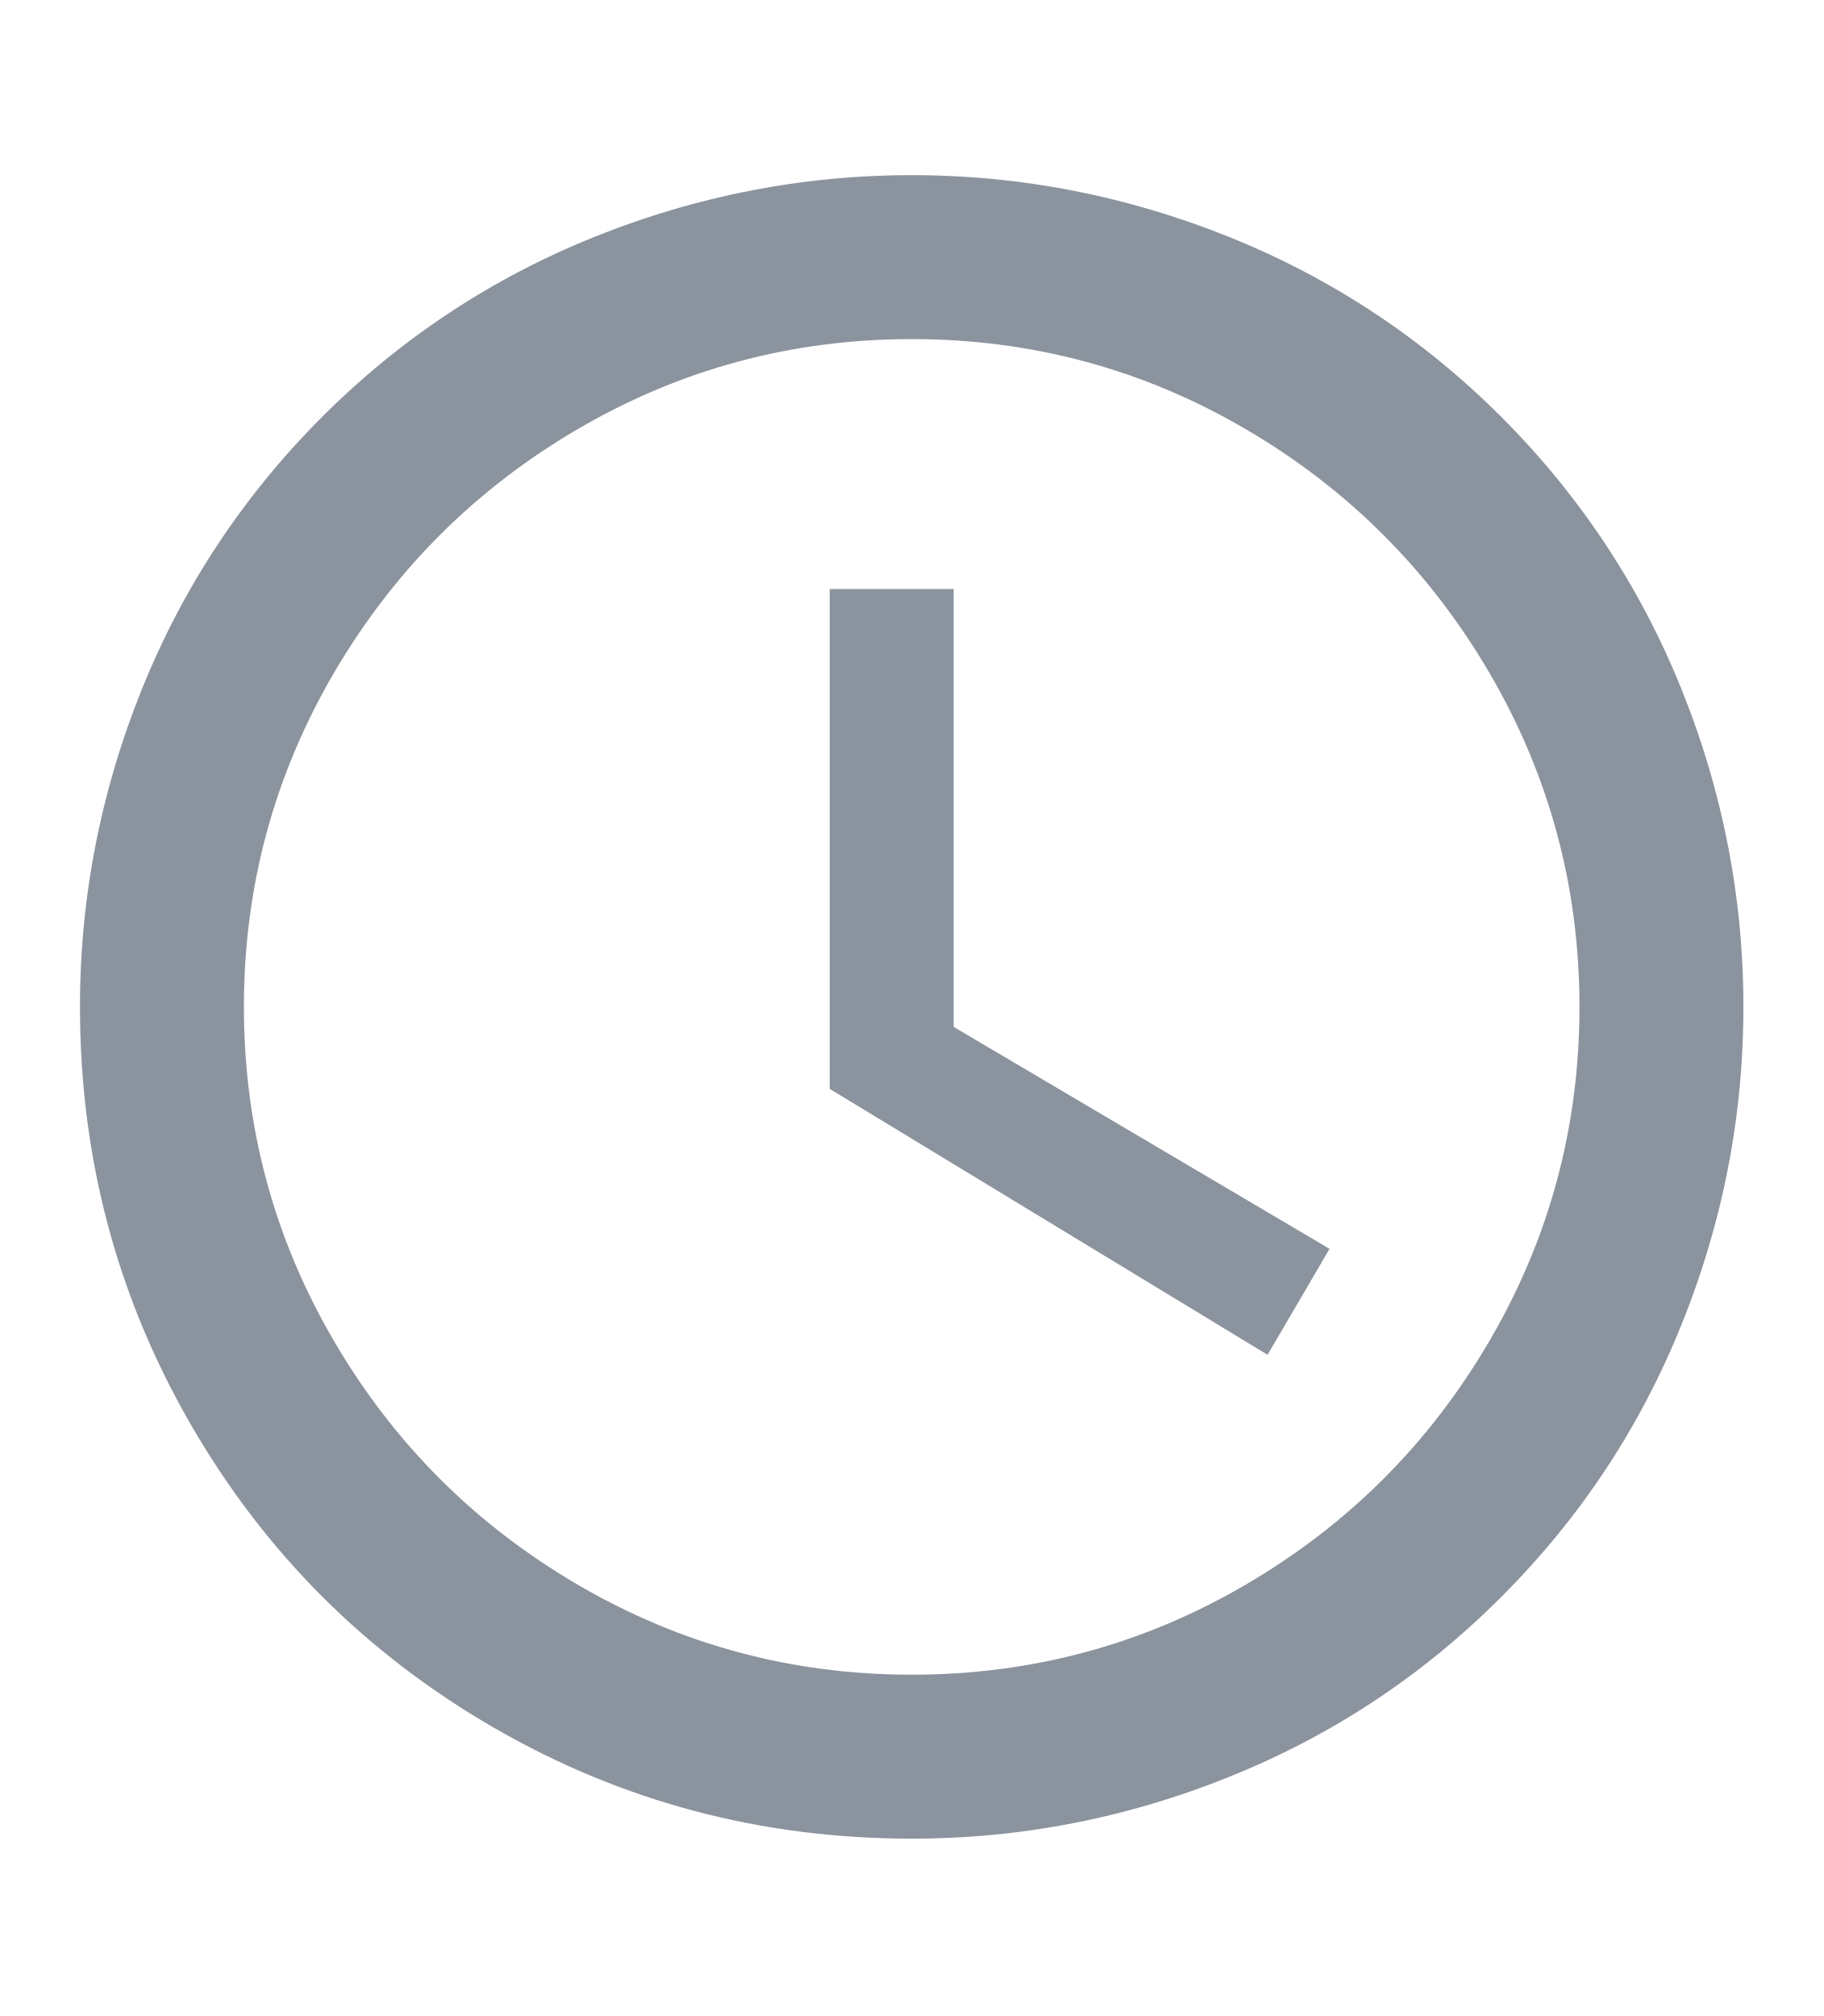
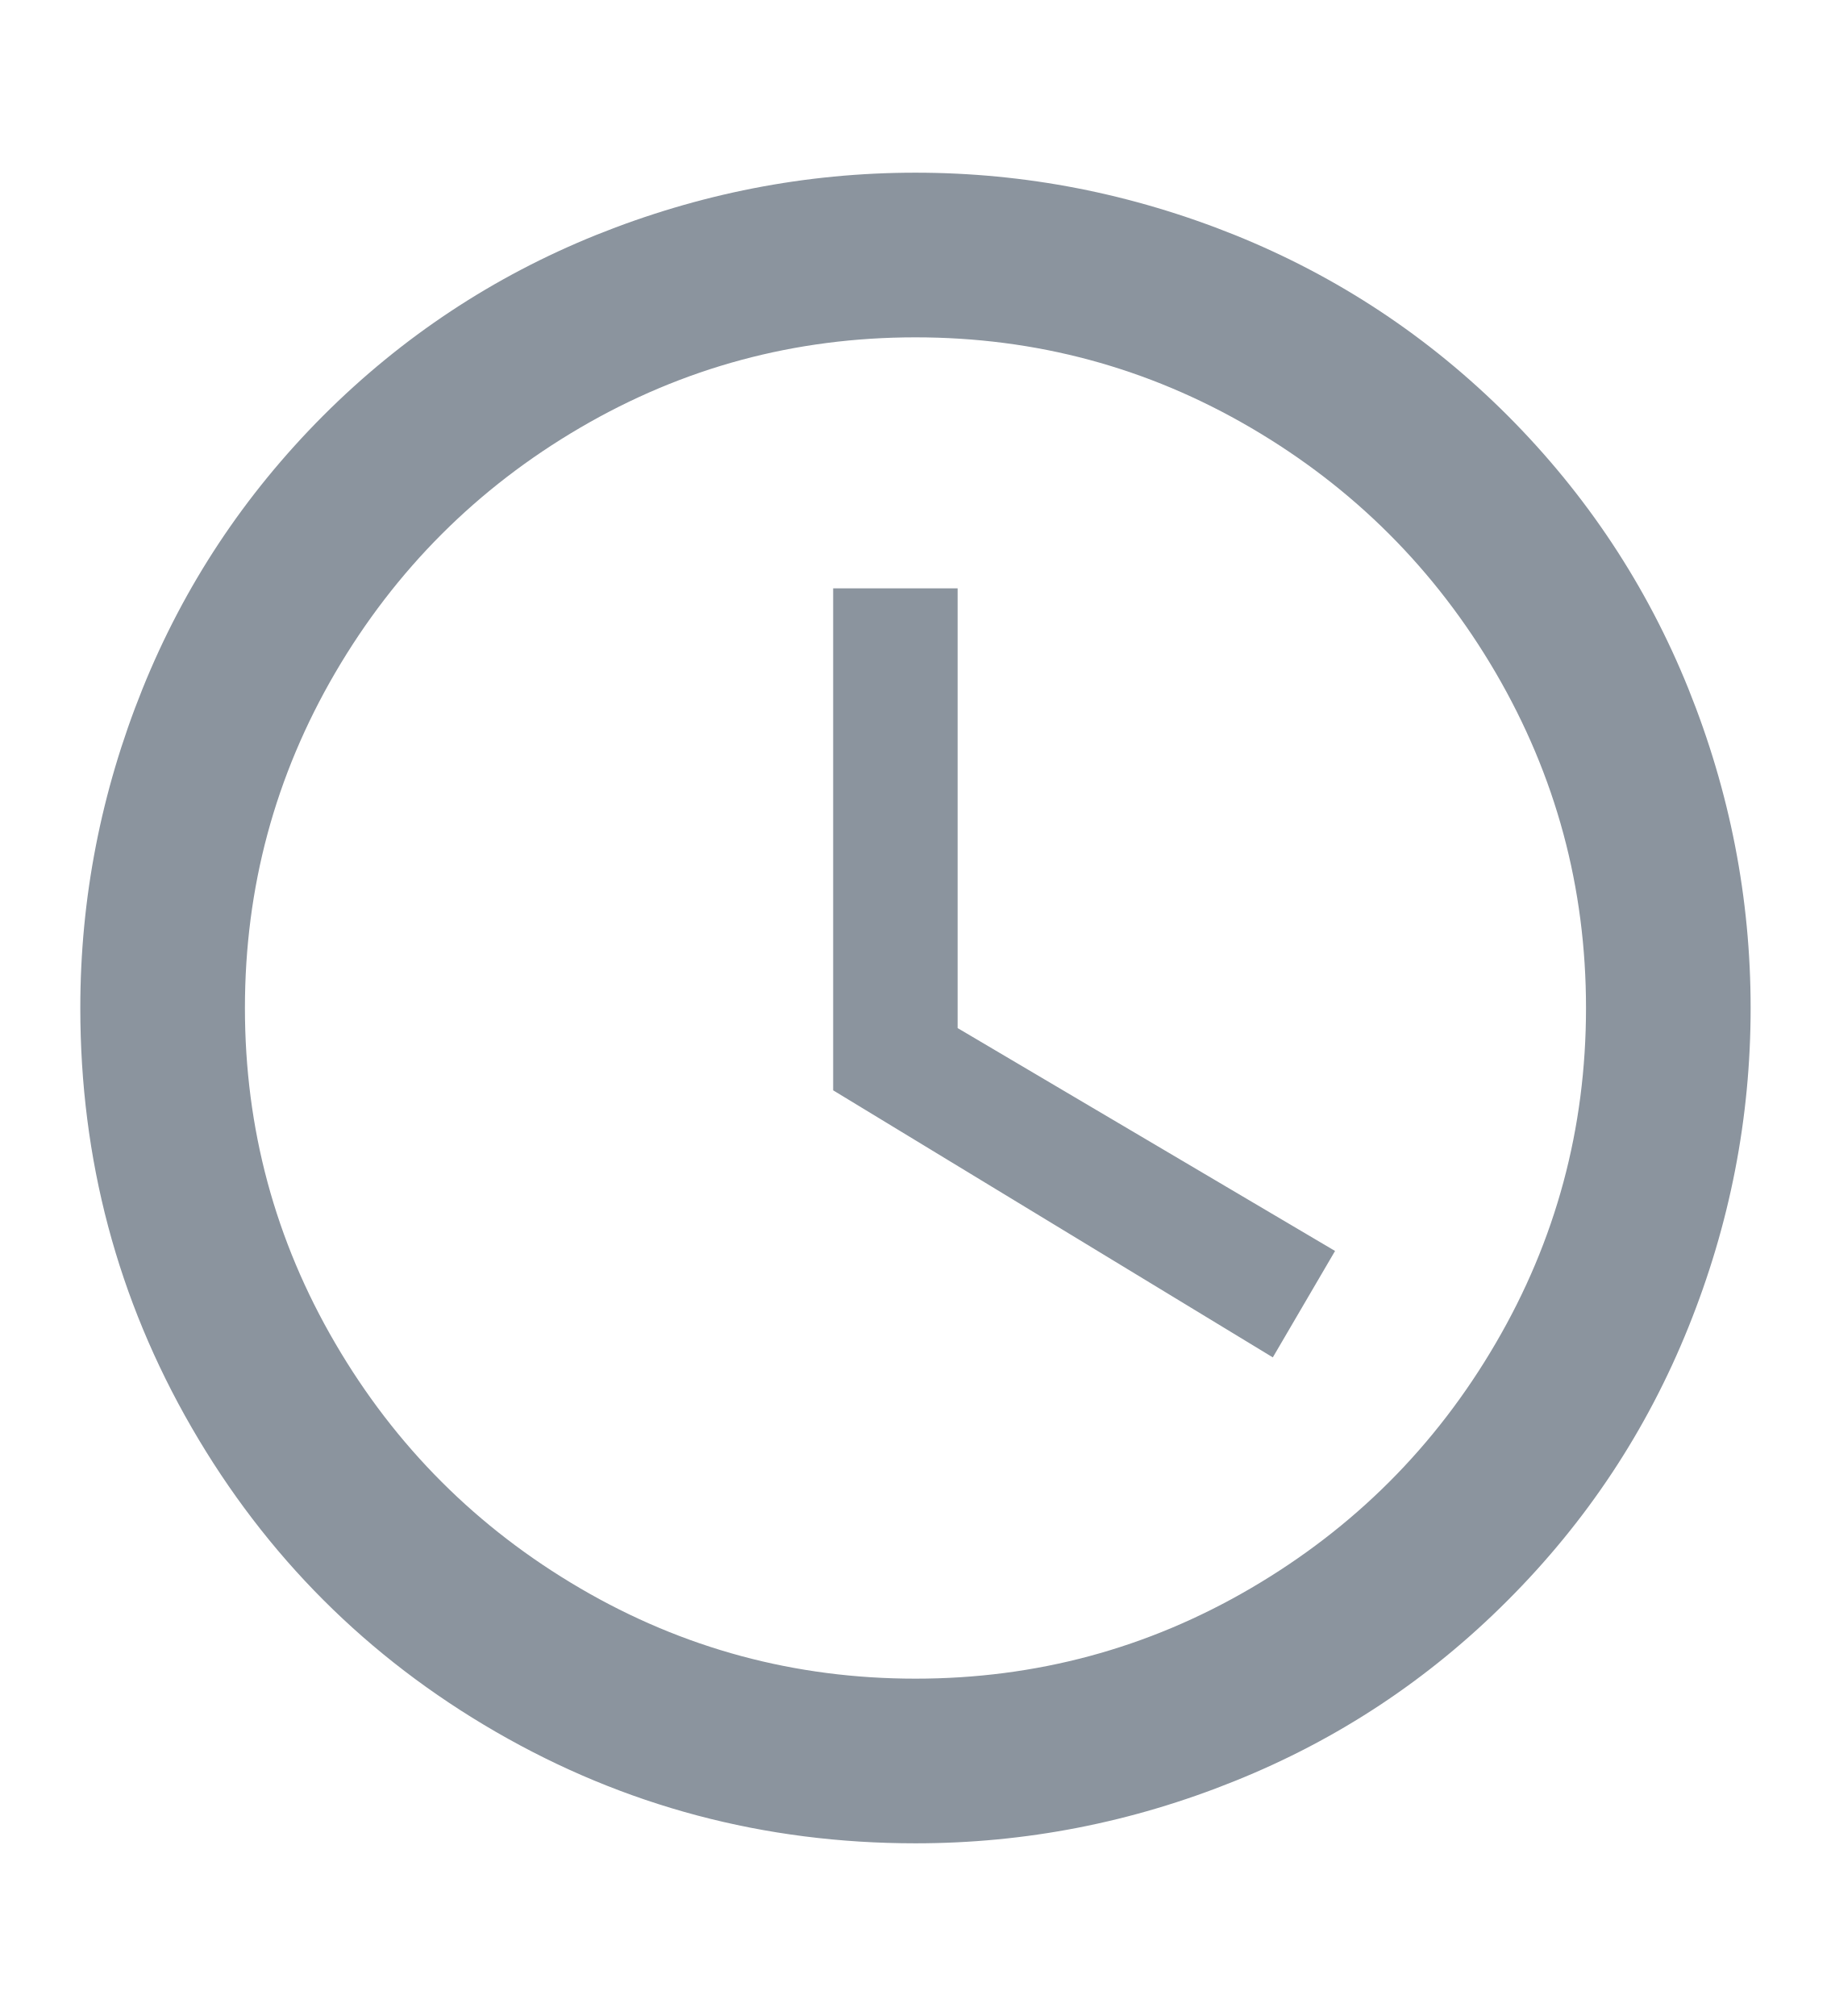
- <svg xmlns="http://www.w3.org/2000/svg" viewBox="-4 15.64 91.2 100.83" height="20" role="img" aria-label="clock-outline">
+ <svg xmlns="http://www.w3.org/2000/svg" viewBox="-4 15.8 91.2 100.4" height="20" role="img" aria-label="clock-outline">
  <path fill="#8b949e" fill-rule="evenodd" d="M41.6 99.4C47.6 99.4 53.17 97.9 58.3 94.9C63.43 91.9 67.5 87.84 70.5 82.7C73.5 77.57 75 72 75 66C75 60 73.5 54.44 70.5 49.3C67.5 44.17 63.43 40.1 58.3 37.1C53.17 34.1 47.6 32.6 41.6 32.6C35.6 32.6 30.03 34.1 24.9 37.1C19.77 40.1 15.7 44.17 12.7 49.3C9.7 54.44 8.2 60 8.2 66C8.2 72 9.7 77.57 12.7 82.7C15.7 87.84 19.77 91.9 24.9 94.9C30.03 97.9 35.6 99.4 41.6 99.4ZM41.6 24.4C47.07 24.4 52.37 25.44 57.5 27.5C62.63 29.57 67.17 32.57 71.1 36.5C75.03 40.44 78.03 44.97 80.1 50.1C82.17 55.24 83.2 60.54 83.2 66C83.2 71.47 82.17 76.77 80.1 81.9C78.03 87.04 75.03 91.57 71.1 95.5C67.17 99.44 62.63 102.44 57.5 104.5C52.37 106.57 47.07 107.6 41.6 107.6C34.07 107.6 27.1 105.75 20.7 102.05C14.3 98.35 9.25 93.3 5.55 86.9C1.85 80.5 0 73.54 0 66C0 60.54 1.03 55.24 3.1 50.1C5.17 44.97 8.17 40.44 12.1 36.5C16.03 32.57 20.57 29.57 25.7 27.5C30.83 25.44 36.13 24.4 41.6 24.4ZM43.7 45.1L43.7 67L62.5 78.1L59.4 83.4L37.5 70.1L37.5 45.1Z" />
</svg>
